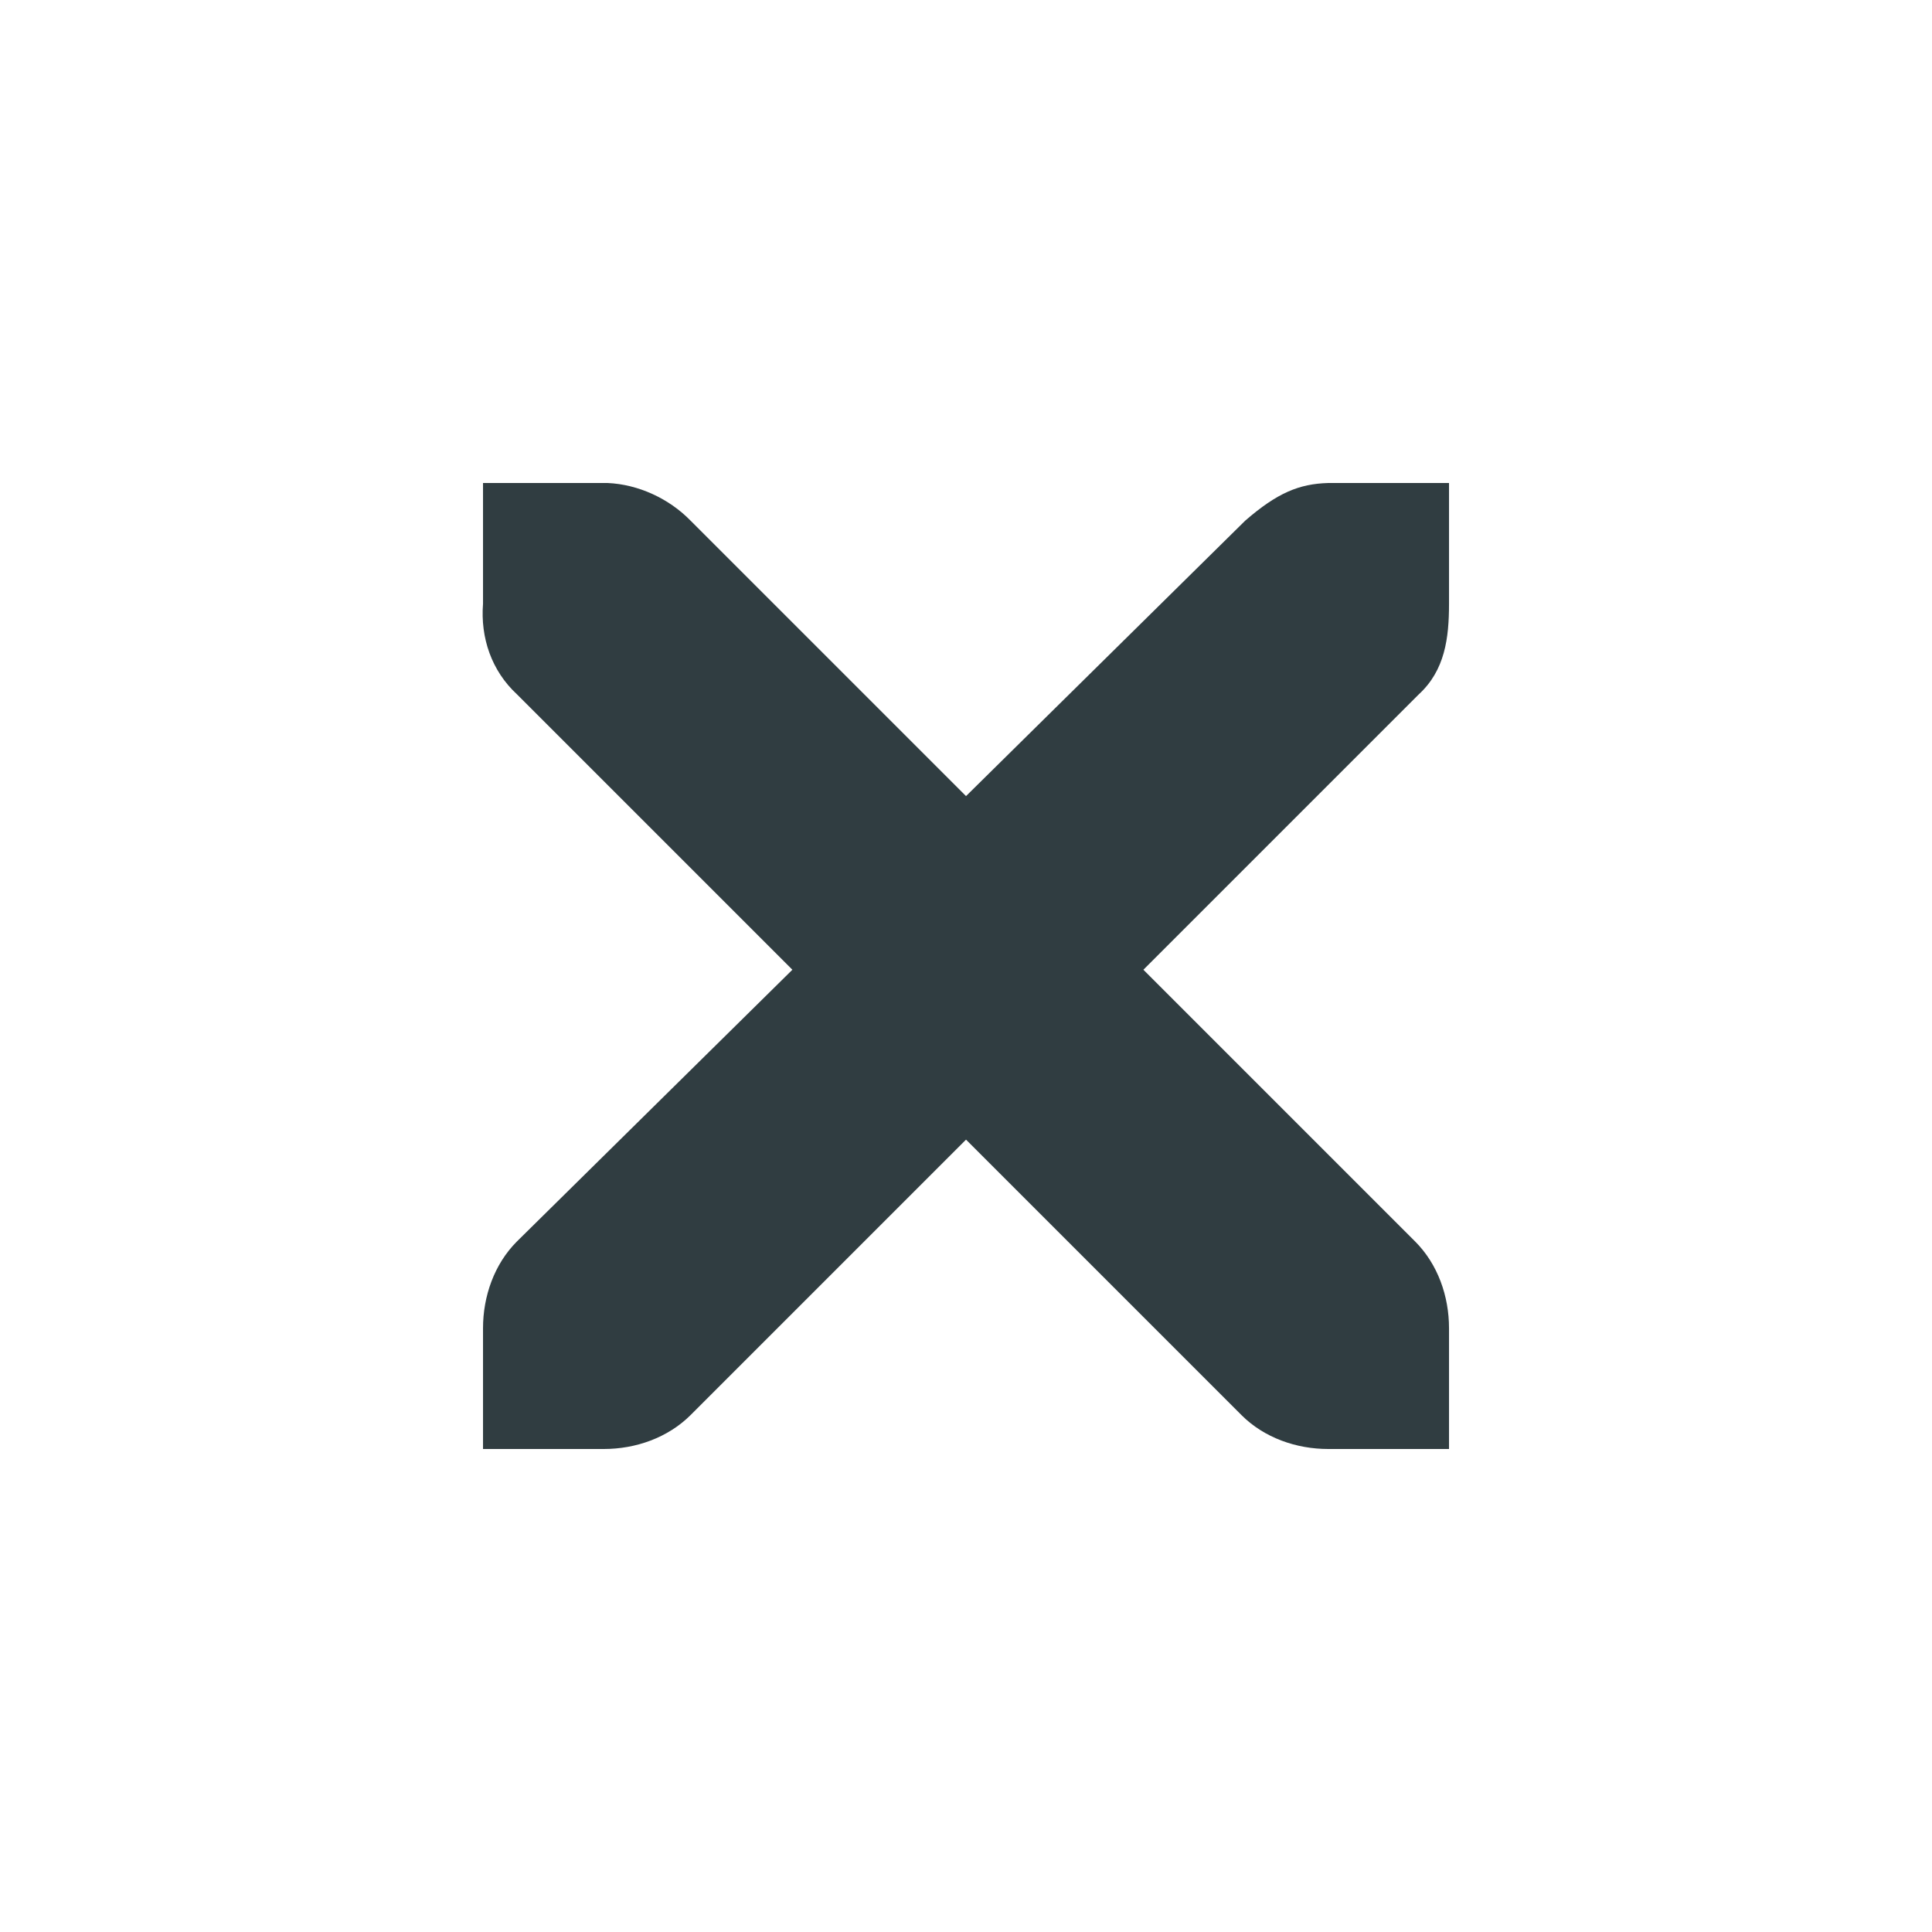
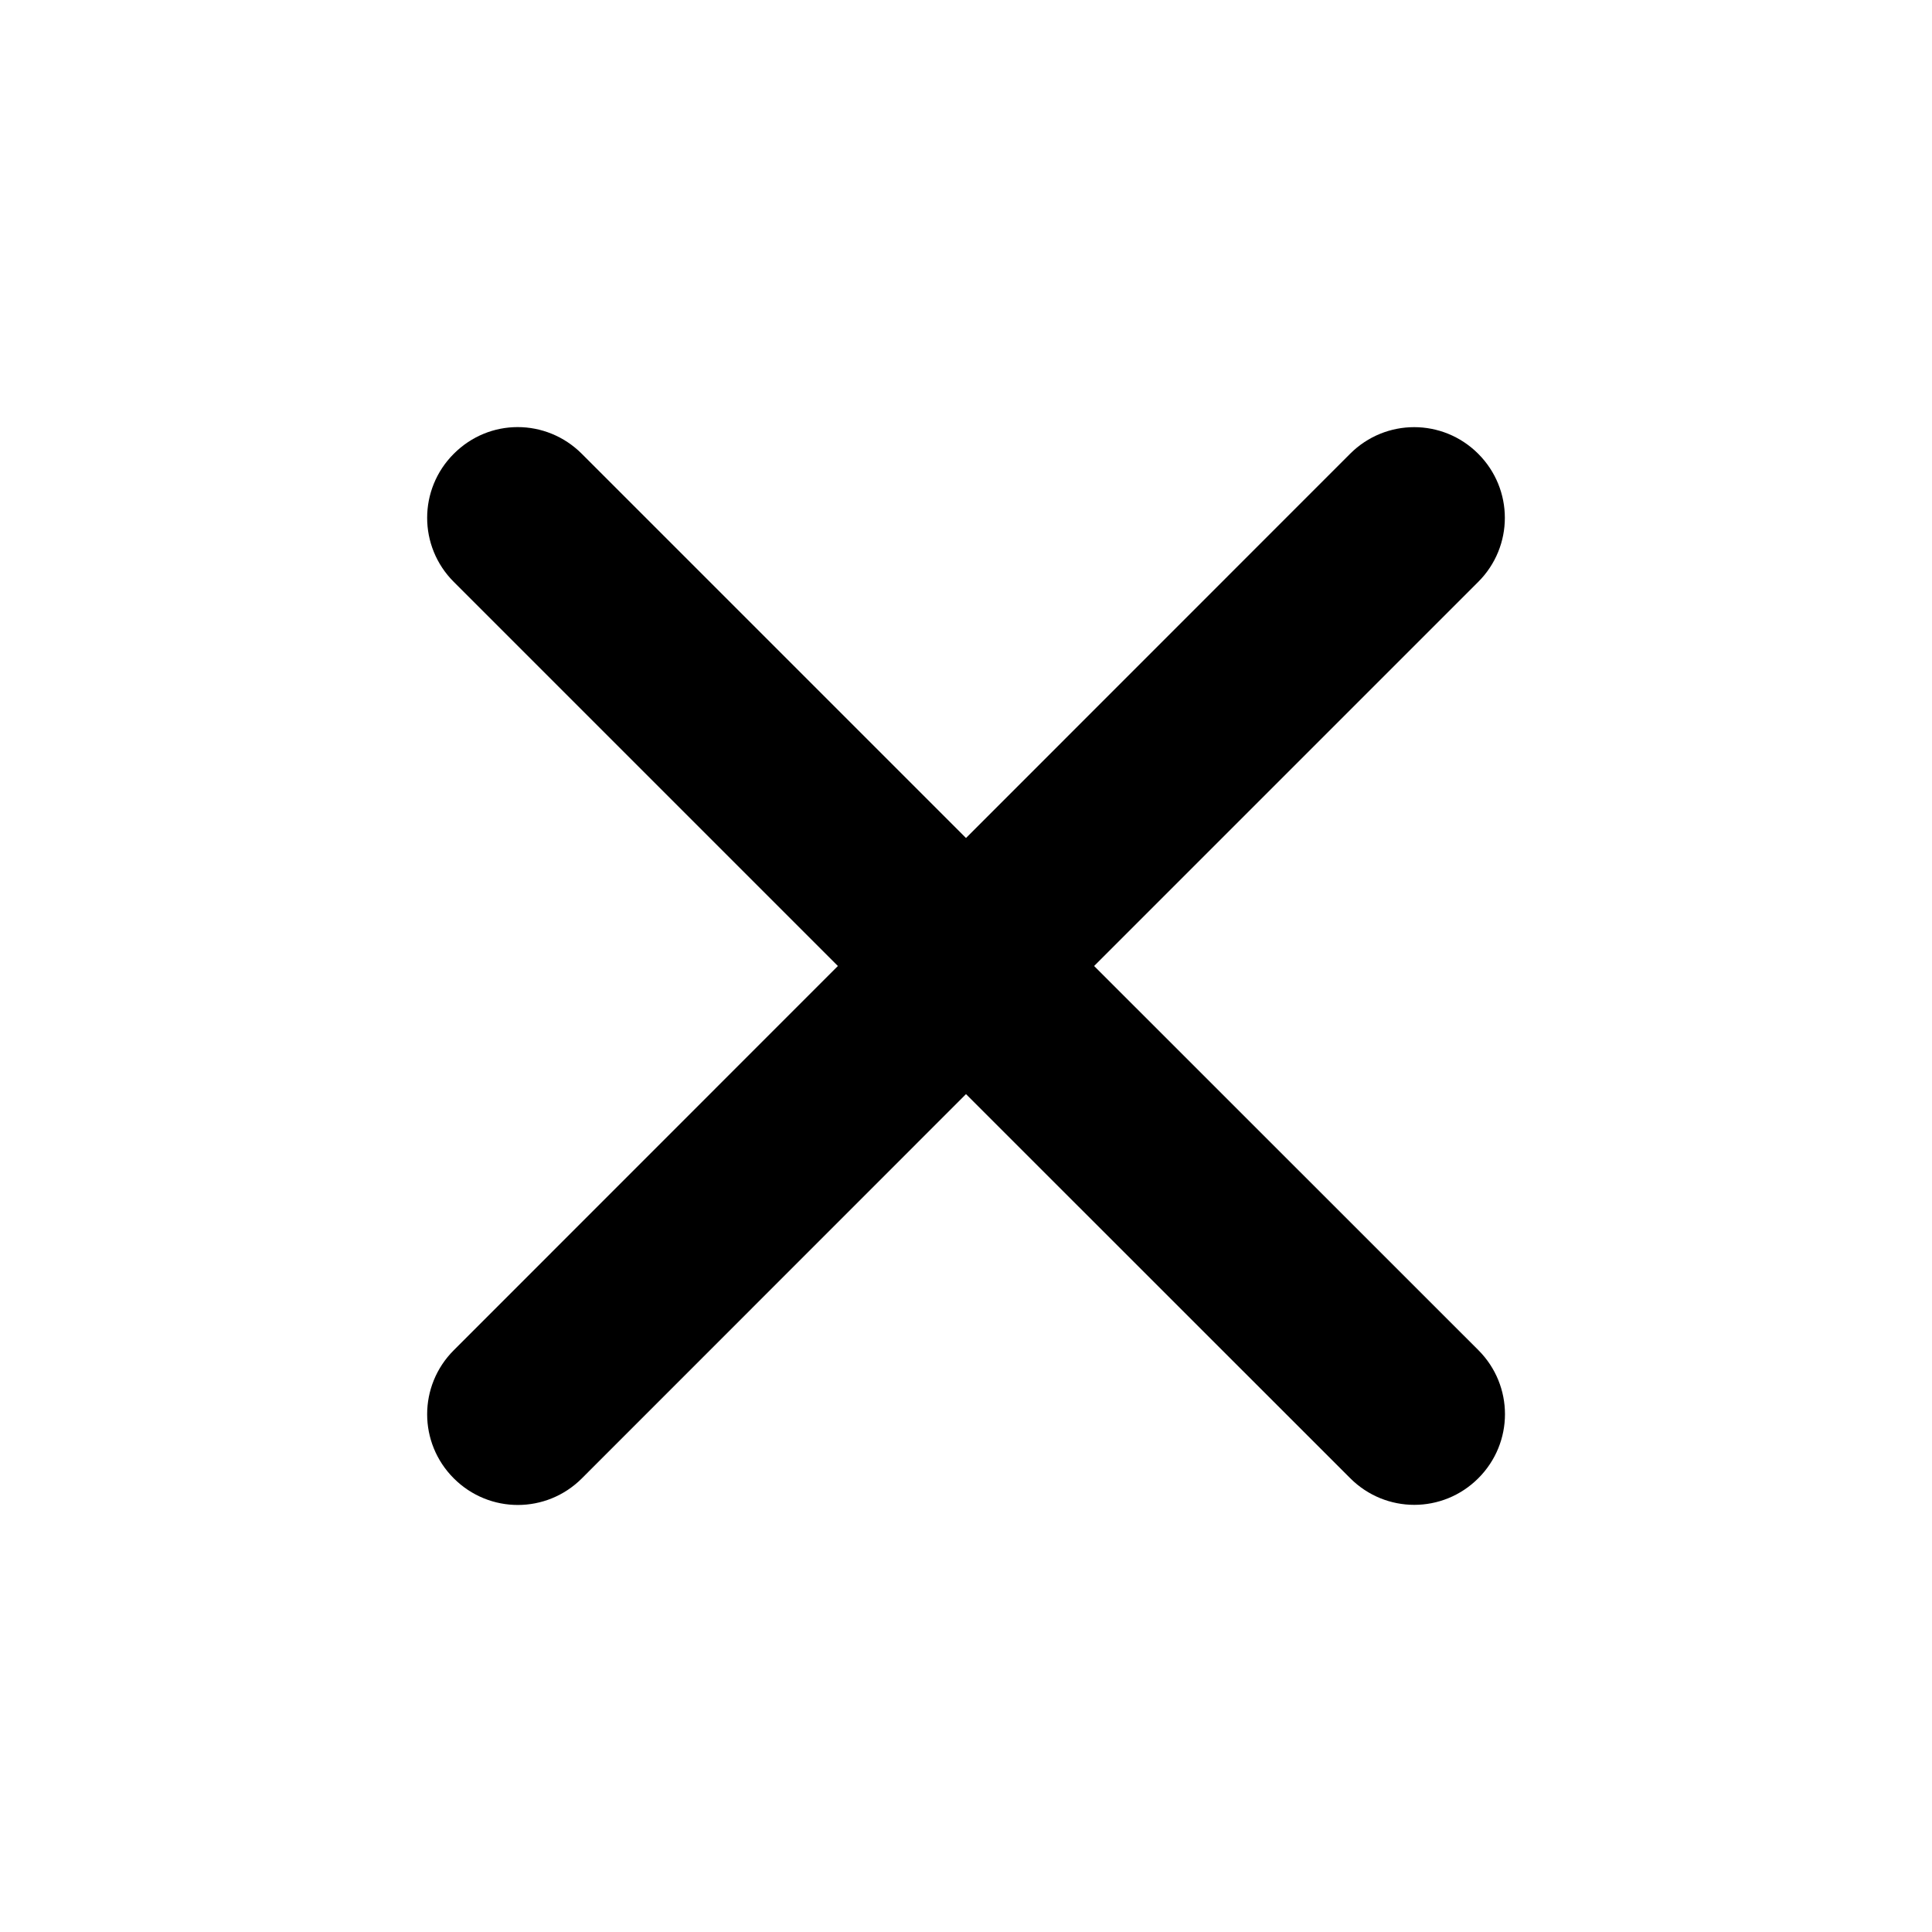
<svg xmlns="http://www.w3.org/2000/svg" width="16" version="1.1" style="enable-background:new" id="svg7384" height="16">
  <defs id="defs7386" />
  <g transform="translate(-12.00585,-888)" id="layer1" />
  <g transform="translate(-12.00585,-888)" id="layer7" />
  <g transform="translate(-12.00585,-888)" id="layer6" />
  <g transform="translate(-12.00585,-888)" id="layer5" />
  <g transform="translate(-12.00585,-888)" id="layer9" />
  <g transform="translate(-12.00585,-888)" id="layer2" />
  <g transform="translate(-12.00585,-888)" id="layer8" />
  <g transform="translate(-12.00585,-888)" id="layer3" />
  <g transform="translate(-12.00585,-888)" id="layer4" />
-   <g transform="translate(-12.00585,-952)" id="layer10" style="fill:#303d41;fill-opacity:1">
-     <path d="m 16.006,956 h 1 c 0.01,-1.2e-4 0.021,-4.6e-4 0.031,0 0.255,0.011 0.51,0.129 0.688,0.312 l 2.281,2.281 2.312,-2.281 c 0.266,-0.231 0.447,-0.305 0.688,-0.312 h 1 v 1 c 0,0.286 -0.034,0.551 -0.25,0.75 l -2.281,2.281 2.25,2.25 c 0.188,0.188 0.281,0.453 0.281,0.719 v 1 h -1 c -0.265,-10e-6 -0.531,-0.093 -0.719,-0.281 l -2.281,-2.281 -2.281,2.281 C 17.536,963.907 17.271,964 17.006,964 h -1 v -1 c -3e-6,-0.265 0.093,-0.531 0.281,-0.719 l 2.281,-2.25 -2.281,-2.281 c -0.211,-0.195 -0.303,-0.469 -0.281,-0.75 z" id="path10839-9" style="color:#bebebe;font-style:normal;font-variant:normal;font-weight:normal;font-stretch:normal;font-size:medium;line-height:normal;font-family:'Andale Mono';-inkscape-font-specification:'Andale Mono';text-indent:0;text-align:start;text-decoration:none;text-decoration-line:none;letter-spacing:normal;word-spacing:normal;text-transform:none;writing-mode:lr-tb;direction:ltr;text-anchor:start;display:inline;overflow:visible;visibility:visible;fill:#303d41;fill-opacity:1;fill-rule:nonzero;stroke:none;stroke-width:1.781;marker:none;enable-background:new" />
-   </g>
+   <path id="rect855" style="fill:#000000;stroke-width:4.899;stroke-linecap:round;stroke-linejoin:round;paint-order:stroke fill markers" d="m 4.287,3.537 c -0.192,0 -0.382,0.074 -0.529,0.221 -0.294,0.294 -0.294,0.767 0,1.061 L 6.939,8 3.758,11.182 c -0.294,0.294 -0.294,0.767 0,1.061 0.294,0.294 0.767,0.294 1.061,0 L 8,9.061 11.182,12.242 c 0.294,0.294 0.767,0.294 1.061,0 0.294,-0.294 0.294,-0.767 0,-1.061 L 9.061,8 12.242,4.819 c 0.294,-0.294 0.294,-0.767 0,-1.061 -0.294,-0.294 -0.767,-0.294 -1.061,0 L 8,6.94 4.818,3.758 C 4.671,3.611 4.479,3.537 4.287,3.537 Z" />
</svg>
